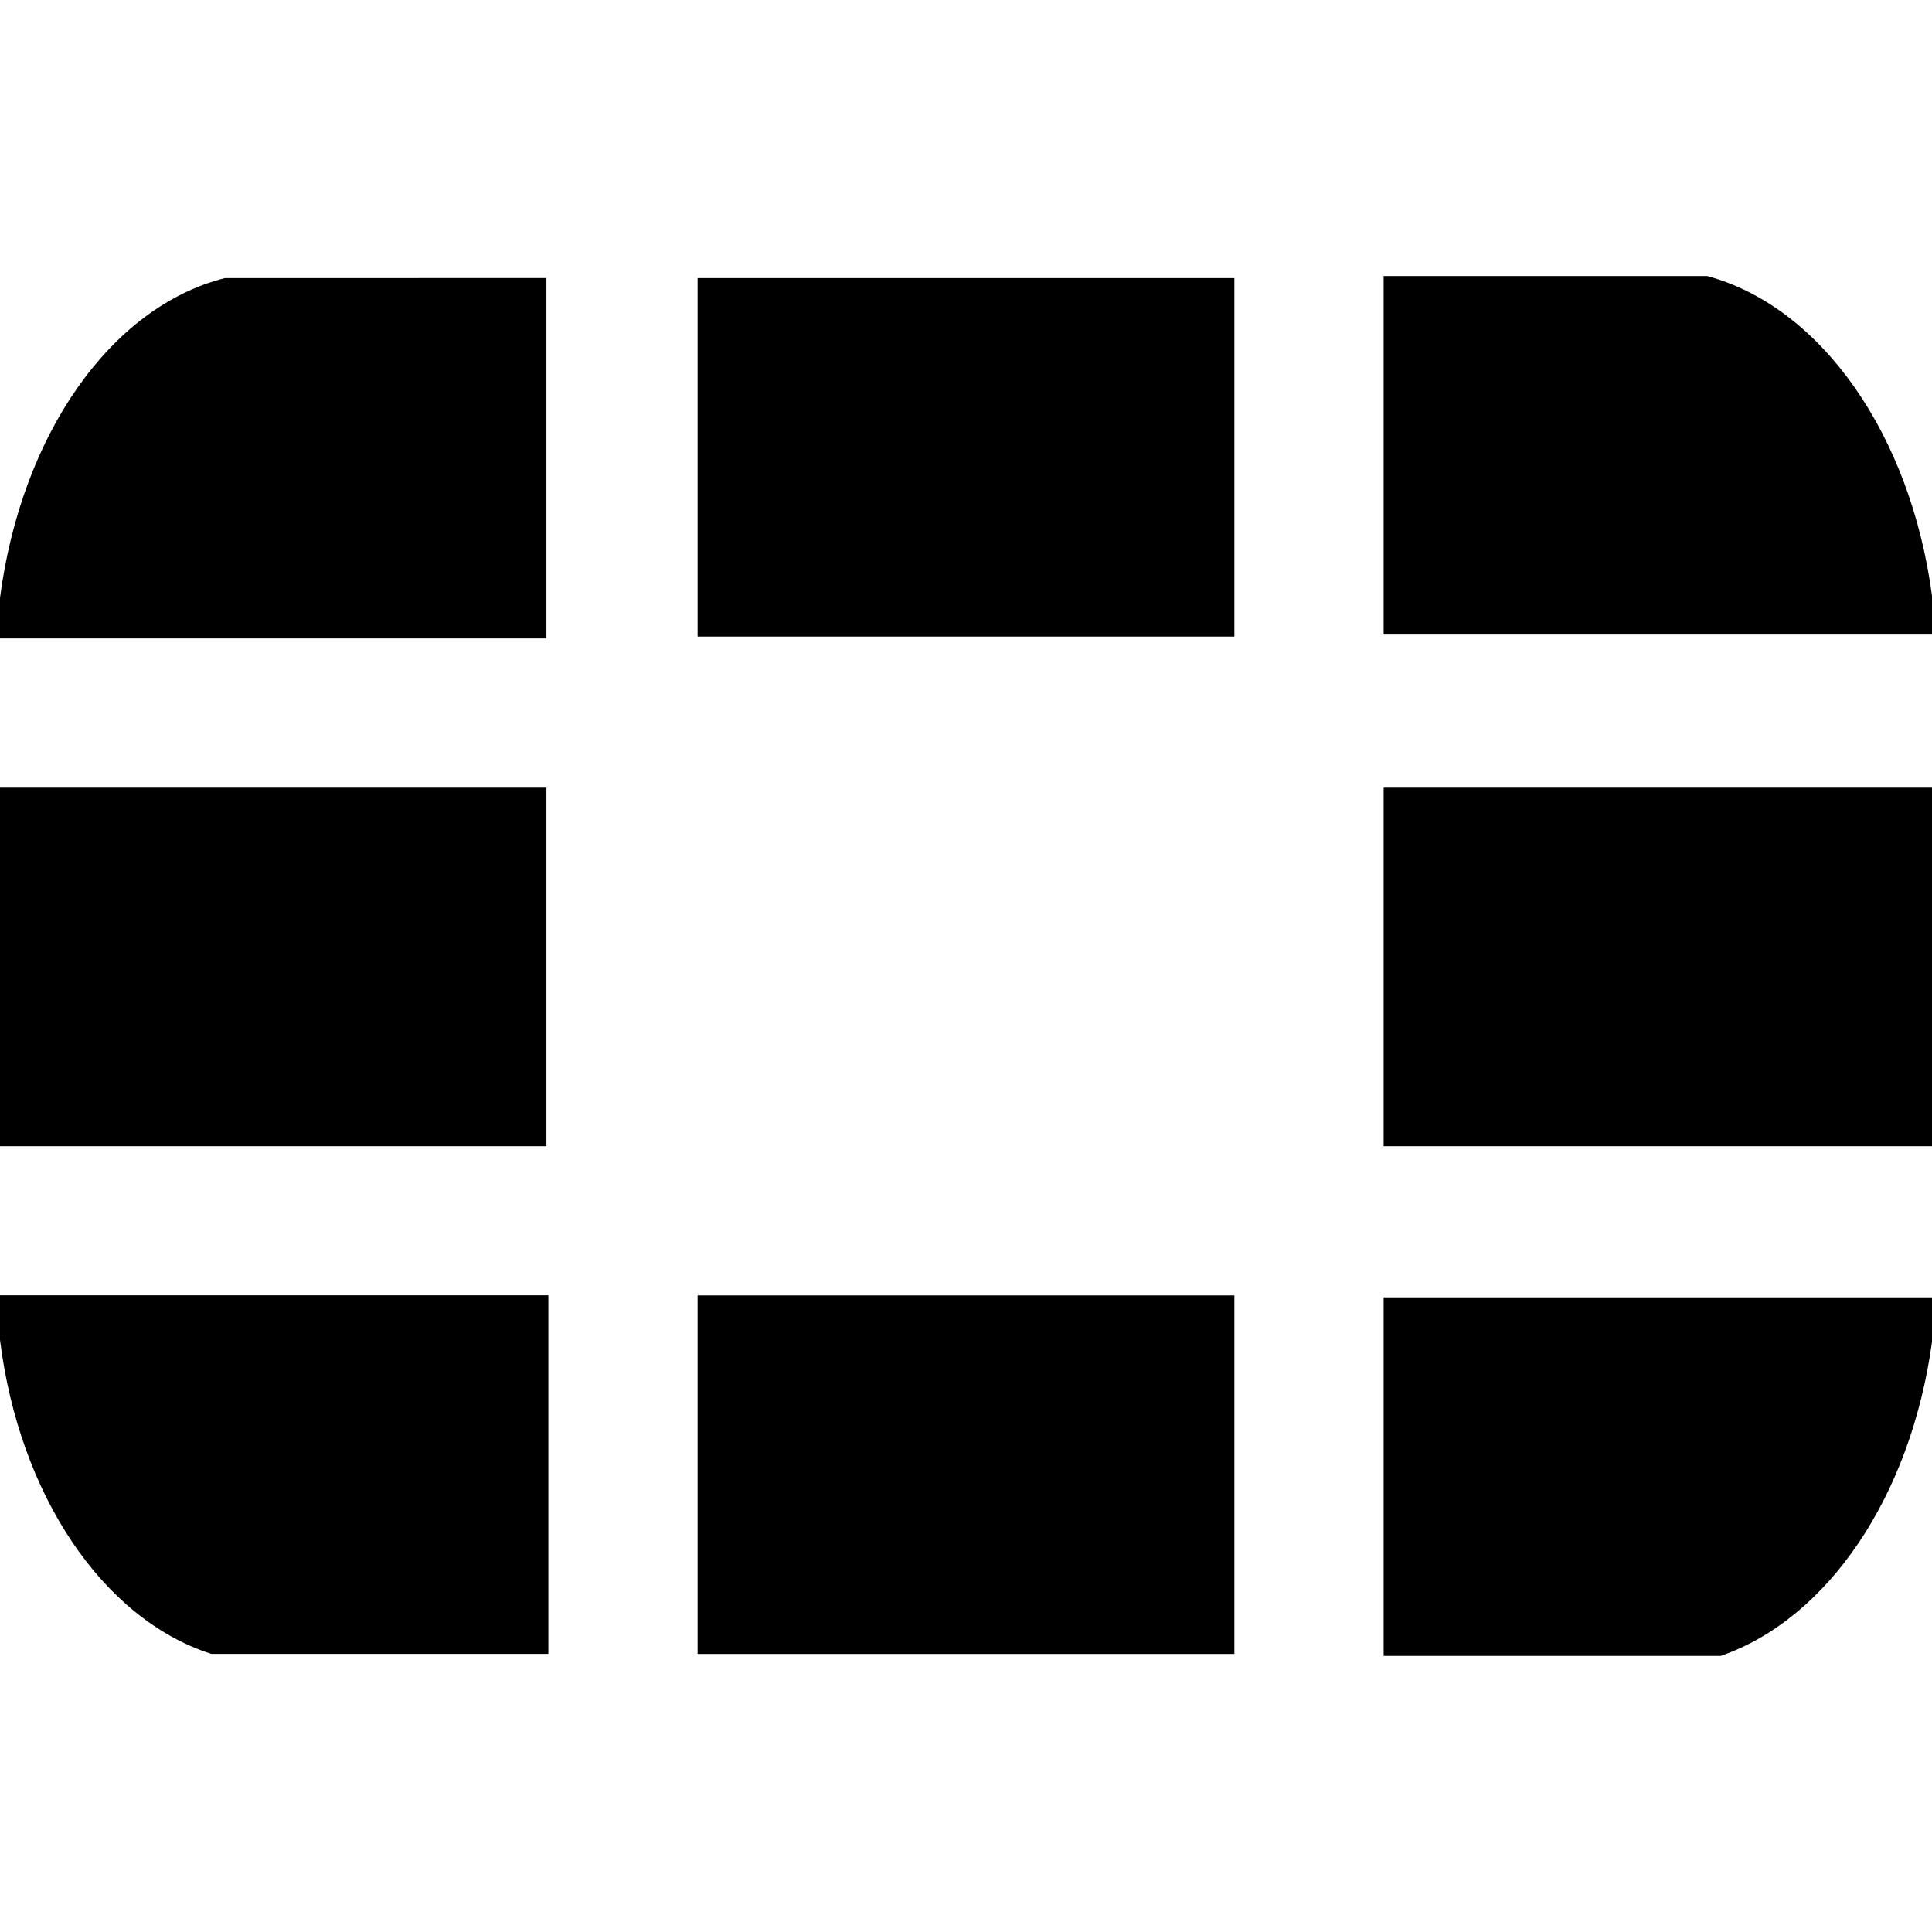
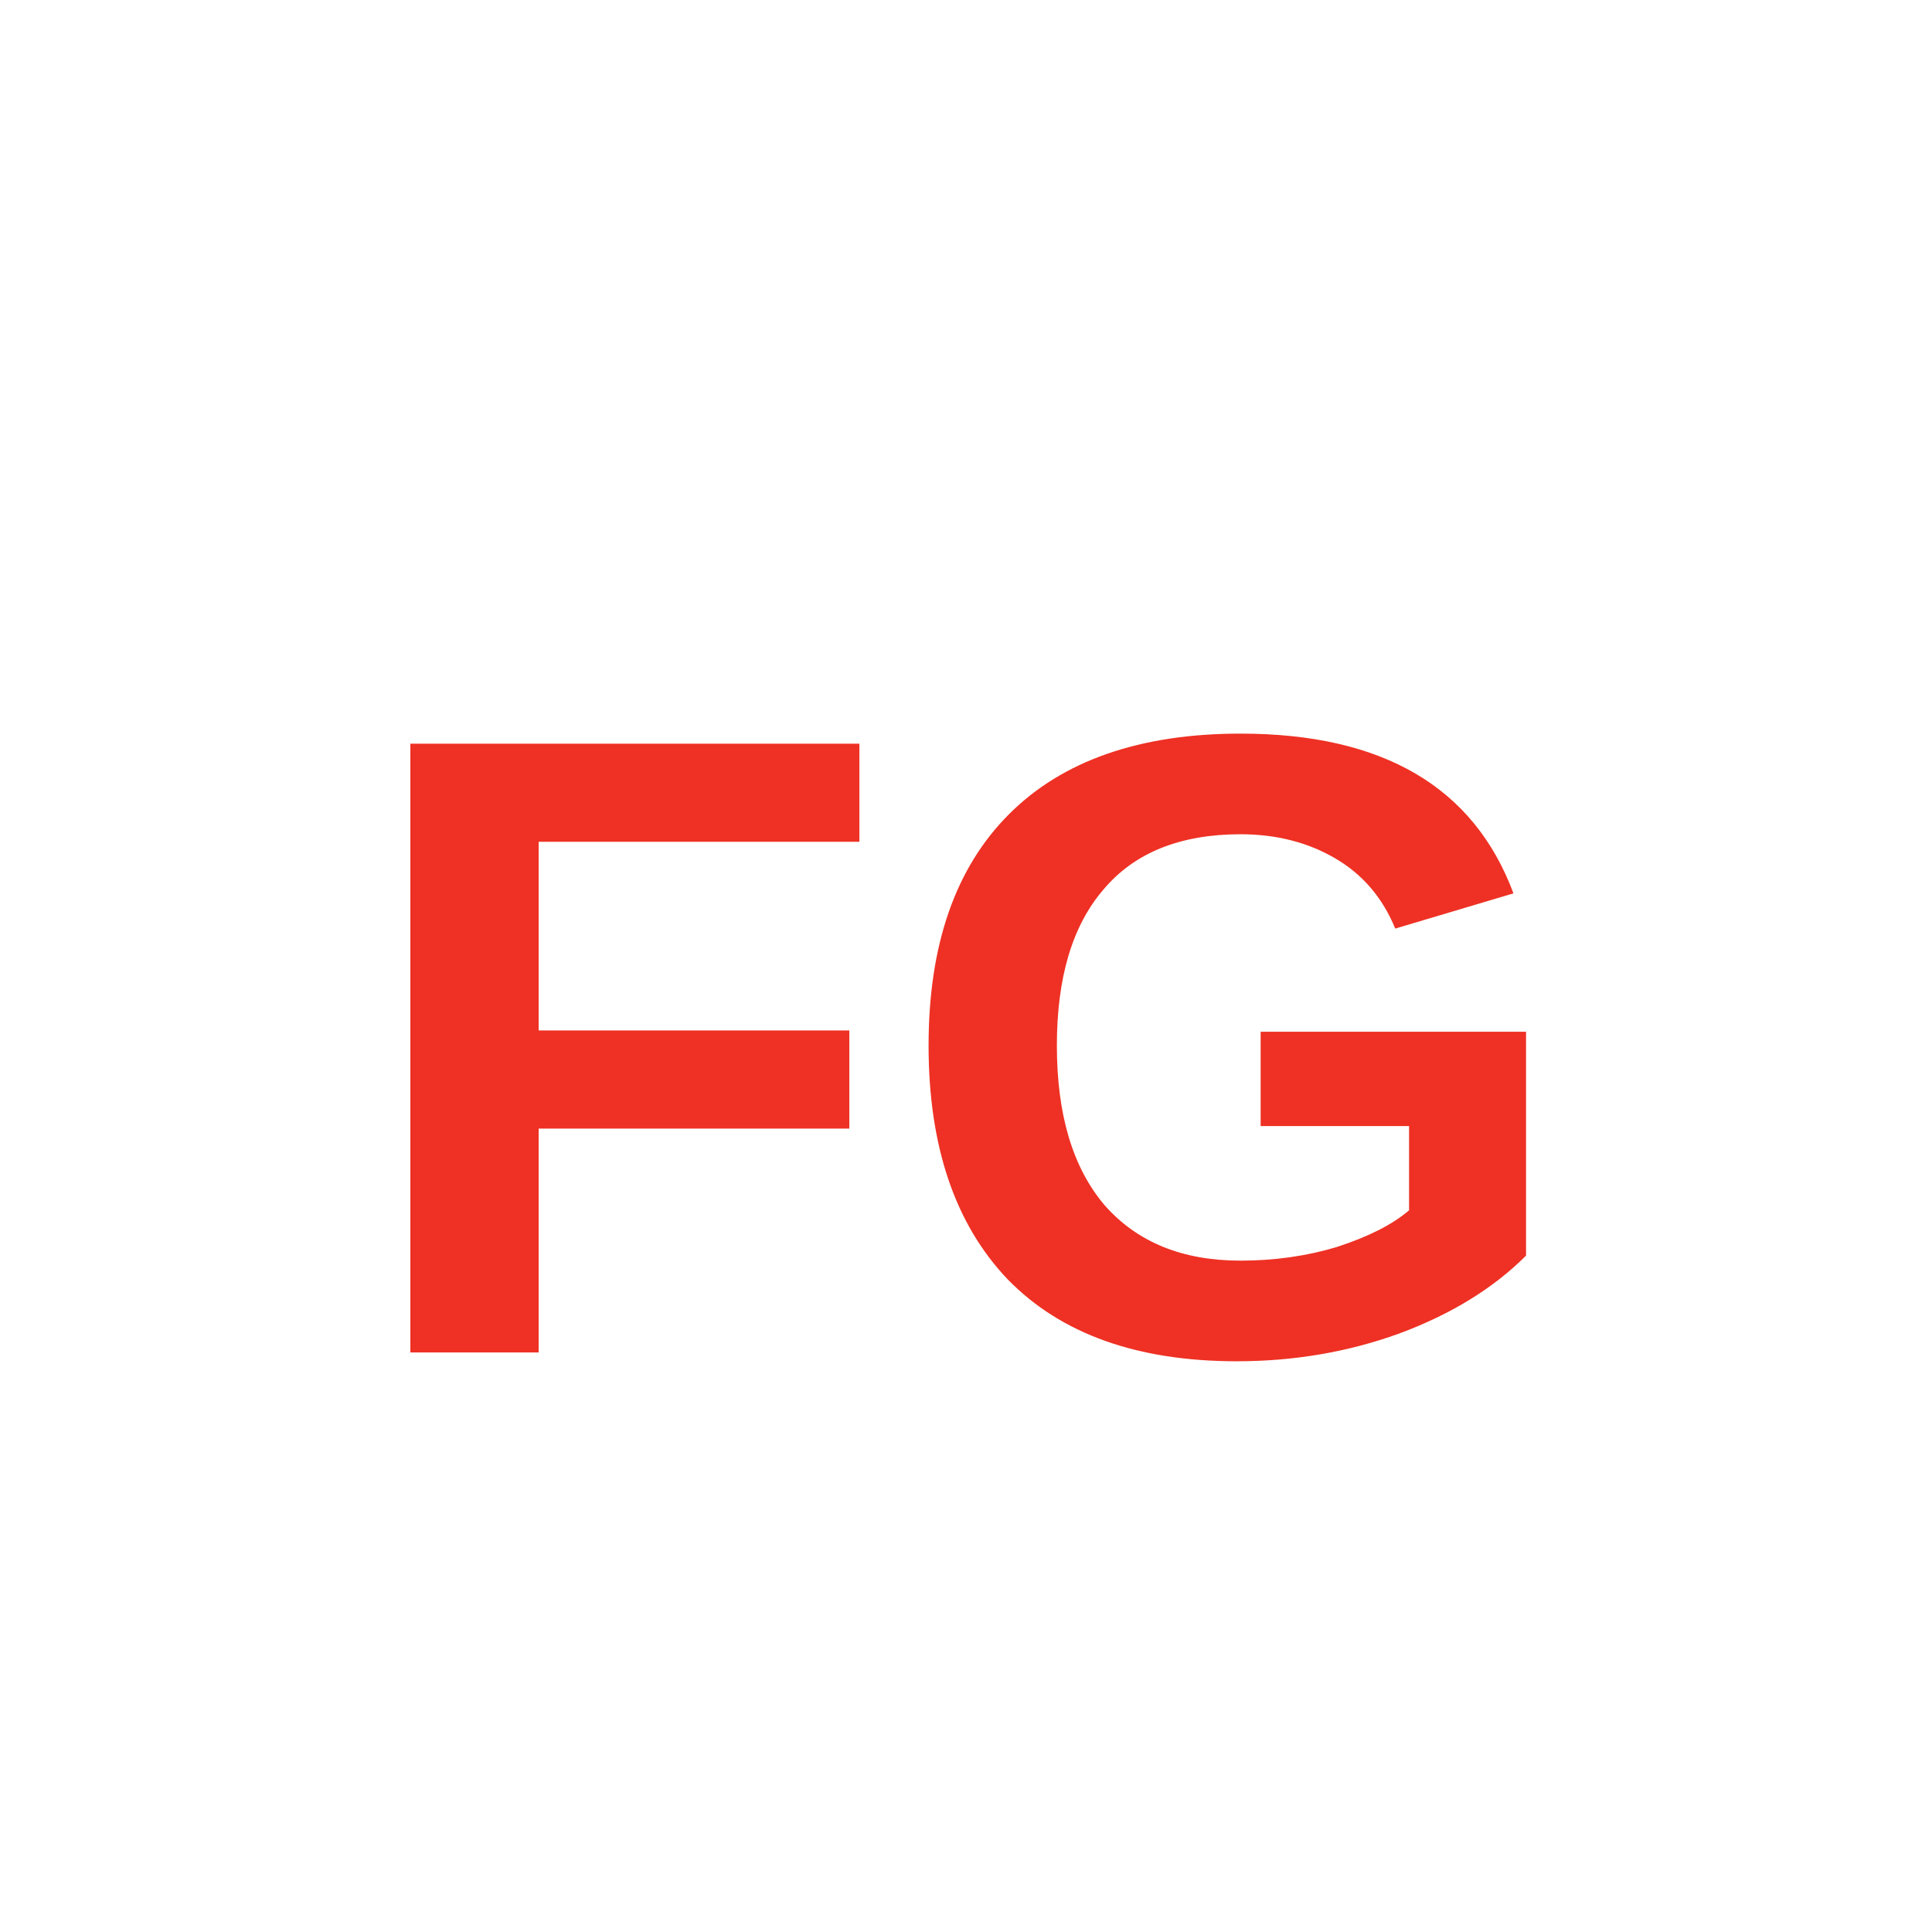
- <svg xmlns="http://www.w3.org/2000/svg" role="img" viewBox="0 0 24 24">
-   <path d="M0 9.785h6.788v4.454H0zm8.666-6.33h6.668v4.453H8.666zm0 12.637h6.668v4.454H8.666zm8.522-6.307H24v4.454h-6.812zM2.792 3.455C1.372 3.814.265 5.404 0 7.425v.506h6.788V3.454zM0 16.091v.554c.24 1.926 1.276 3.466 2.624 3.9h4.188v-4.454zm24-8.184v-.506c-.265-1.998-1.372-3.587-2.792-3.972h-4.02v4.454H24zM21.376 20.57c1.324-.458 2.36-1.974 2.624-3.9v-.554h-6.812v4.454Z" />
+ <svg xmlns="http://www.w3.org/2000/svg" viewBox="0 0 24 24">
+   <text x="12" y="16.8" text-anchor="middle" font-family="Arial, Helvetica, sans-serif" font-size="11" font-weight="700" fill="#EE3124">FG</text>
</svg>
